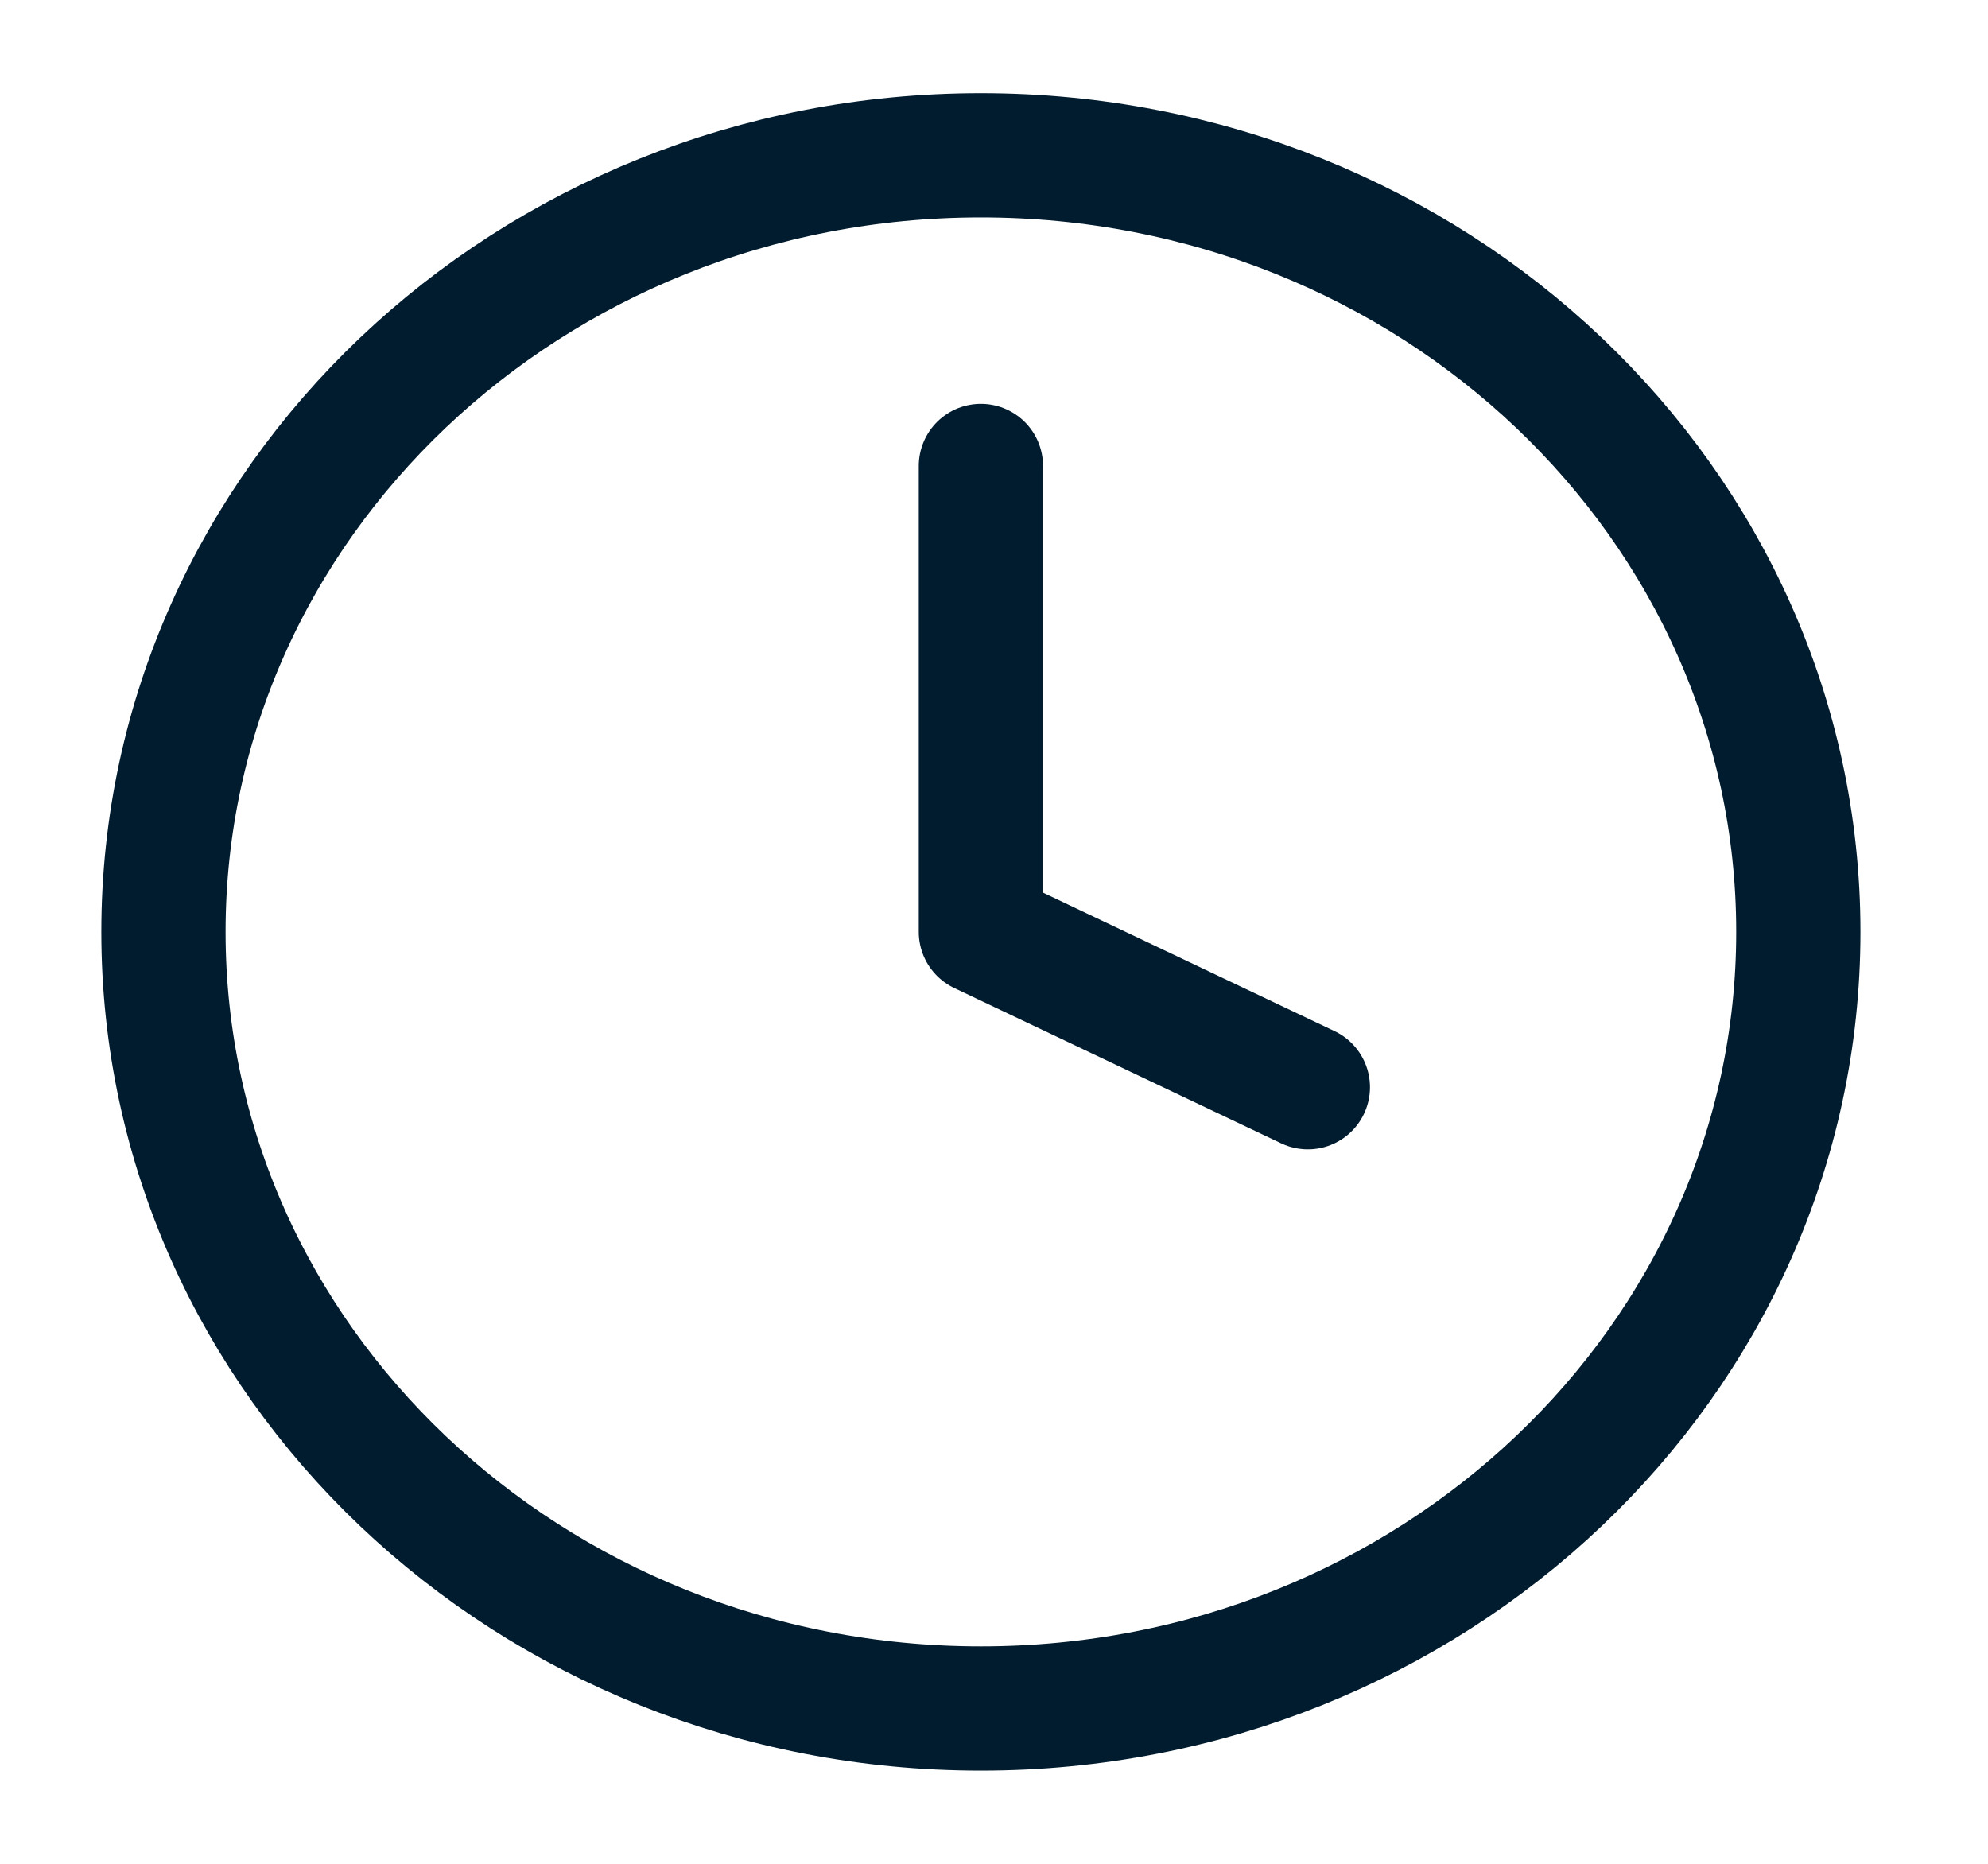
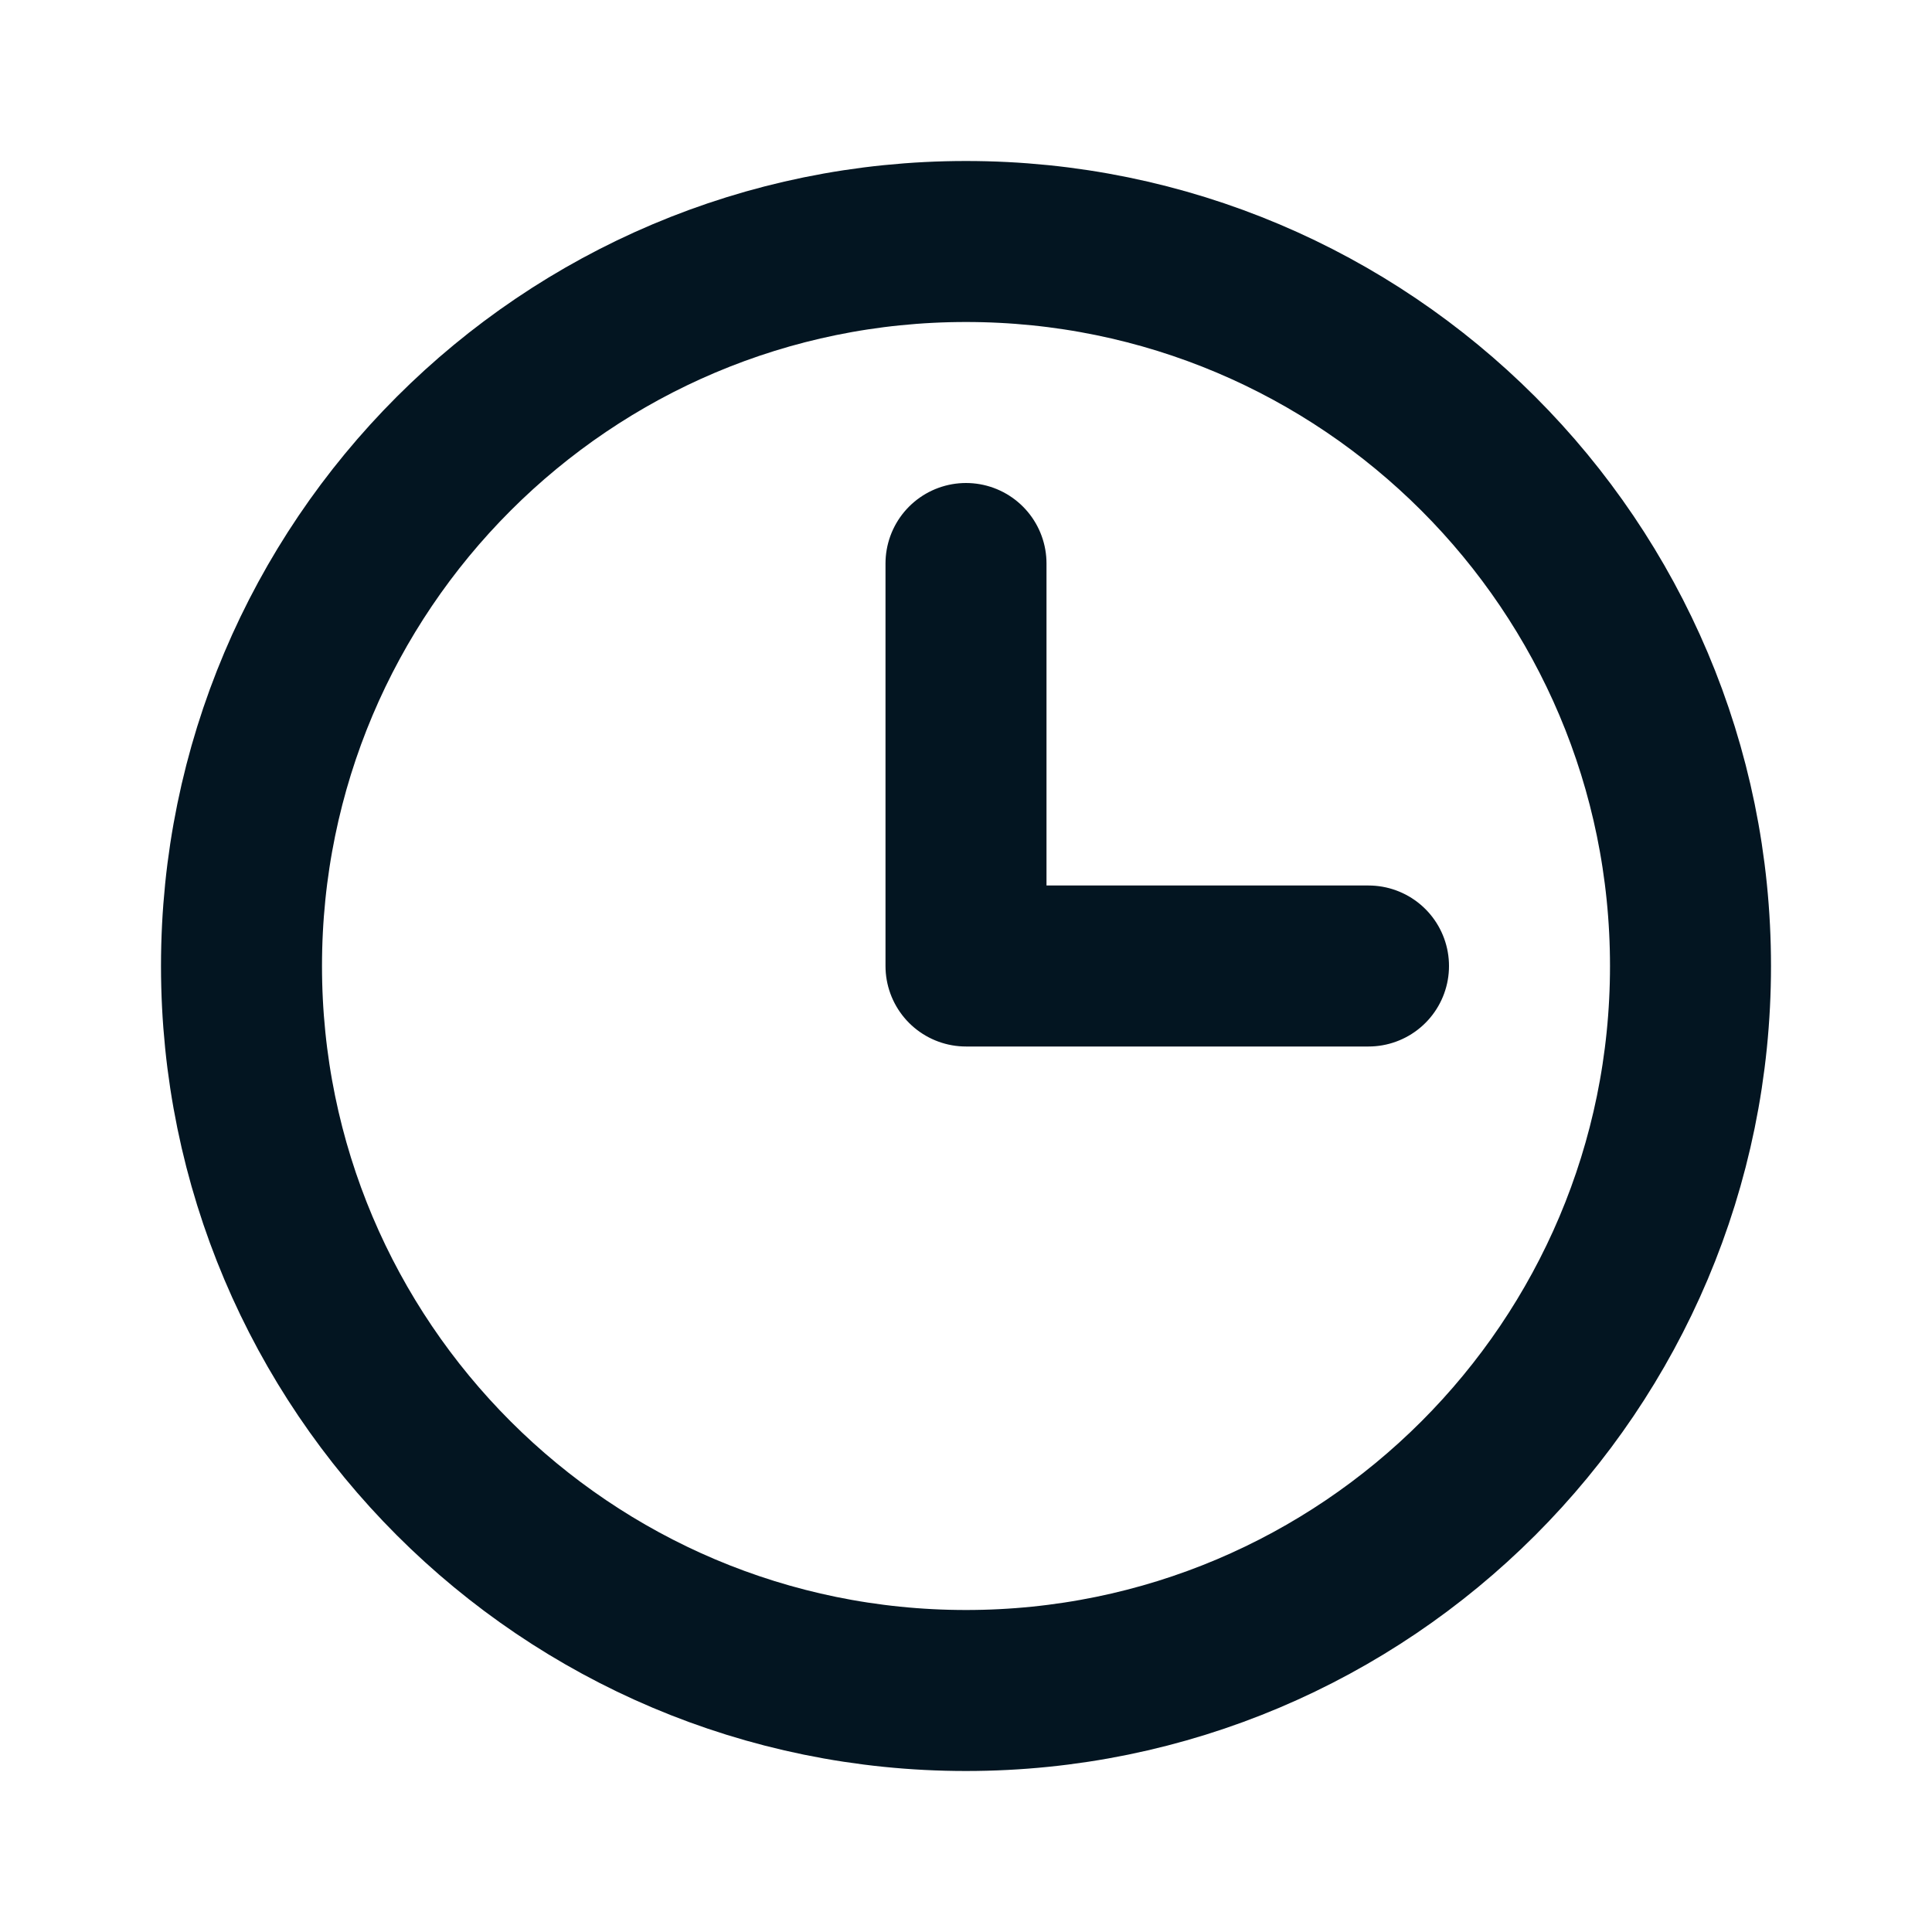
- <svg xmlns="http://www.w3.org/2000/svg" width="32" height="30" viewBox="0 0 32 30" fill="none">
-   <path d="M15.789 7.5V15L21.052 17.5M28.947 15C28.947 21.904 23.056 27.5 15.789 27.5C8.522 27.5 2.631 21.904 2.631 15C2.631 8.096 8.522 2.5 15.789 2.5C23.056 2.5 28.947 8.096 28.947 15Z" stroke="#011C2F" stroke-width="2" stroke-linecap="round" stroke-linejoin="round" />
+ <svg xmlns="http://www.w3.org/2000/svg" width="24" height="24" viewBox="0 0 24 24" fill="none">
+   <path d="M12 7V12H17M12 21C7.029 21 3 16.971 3 12C3 7.029 7.029 3 12 3C16.971 3 21 7.029 21 12C21 16.971 16.971 21 12 21Z" stroke="#031521" stroke-width="2" stroke-linecap="round" stroke-linejoin="round" />
</svg>
